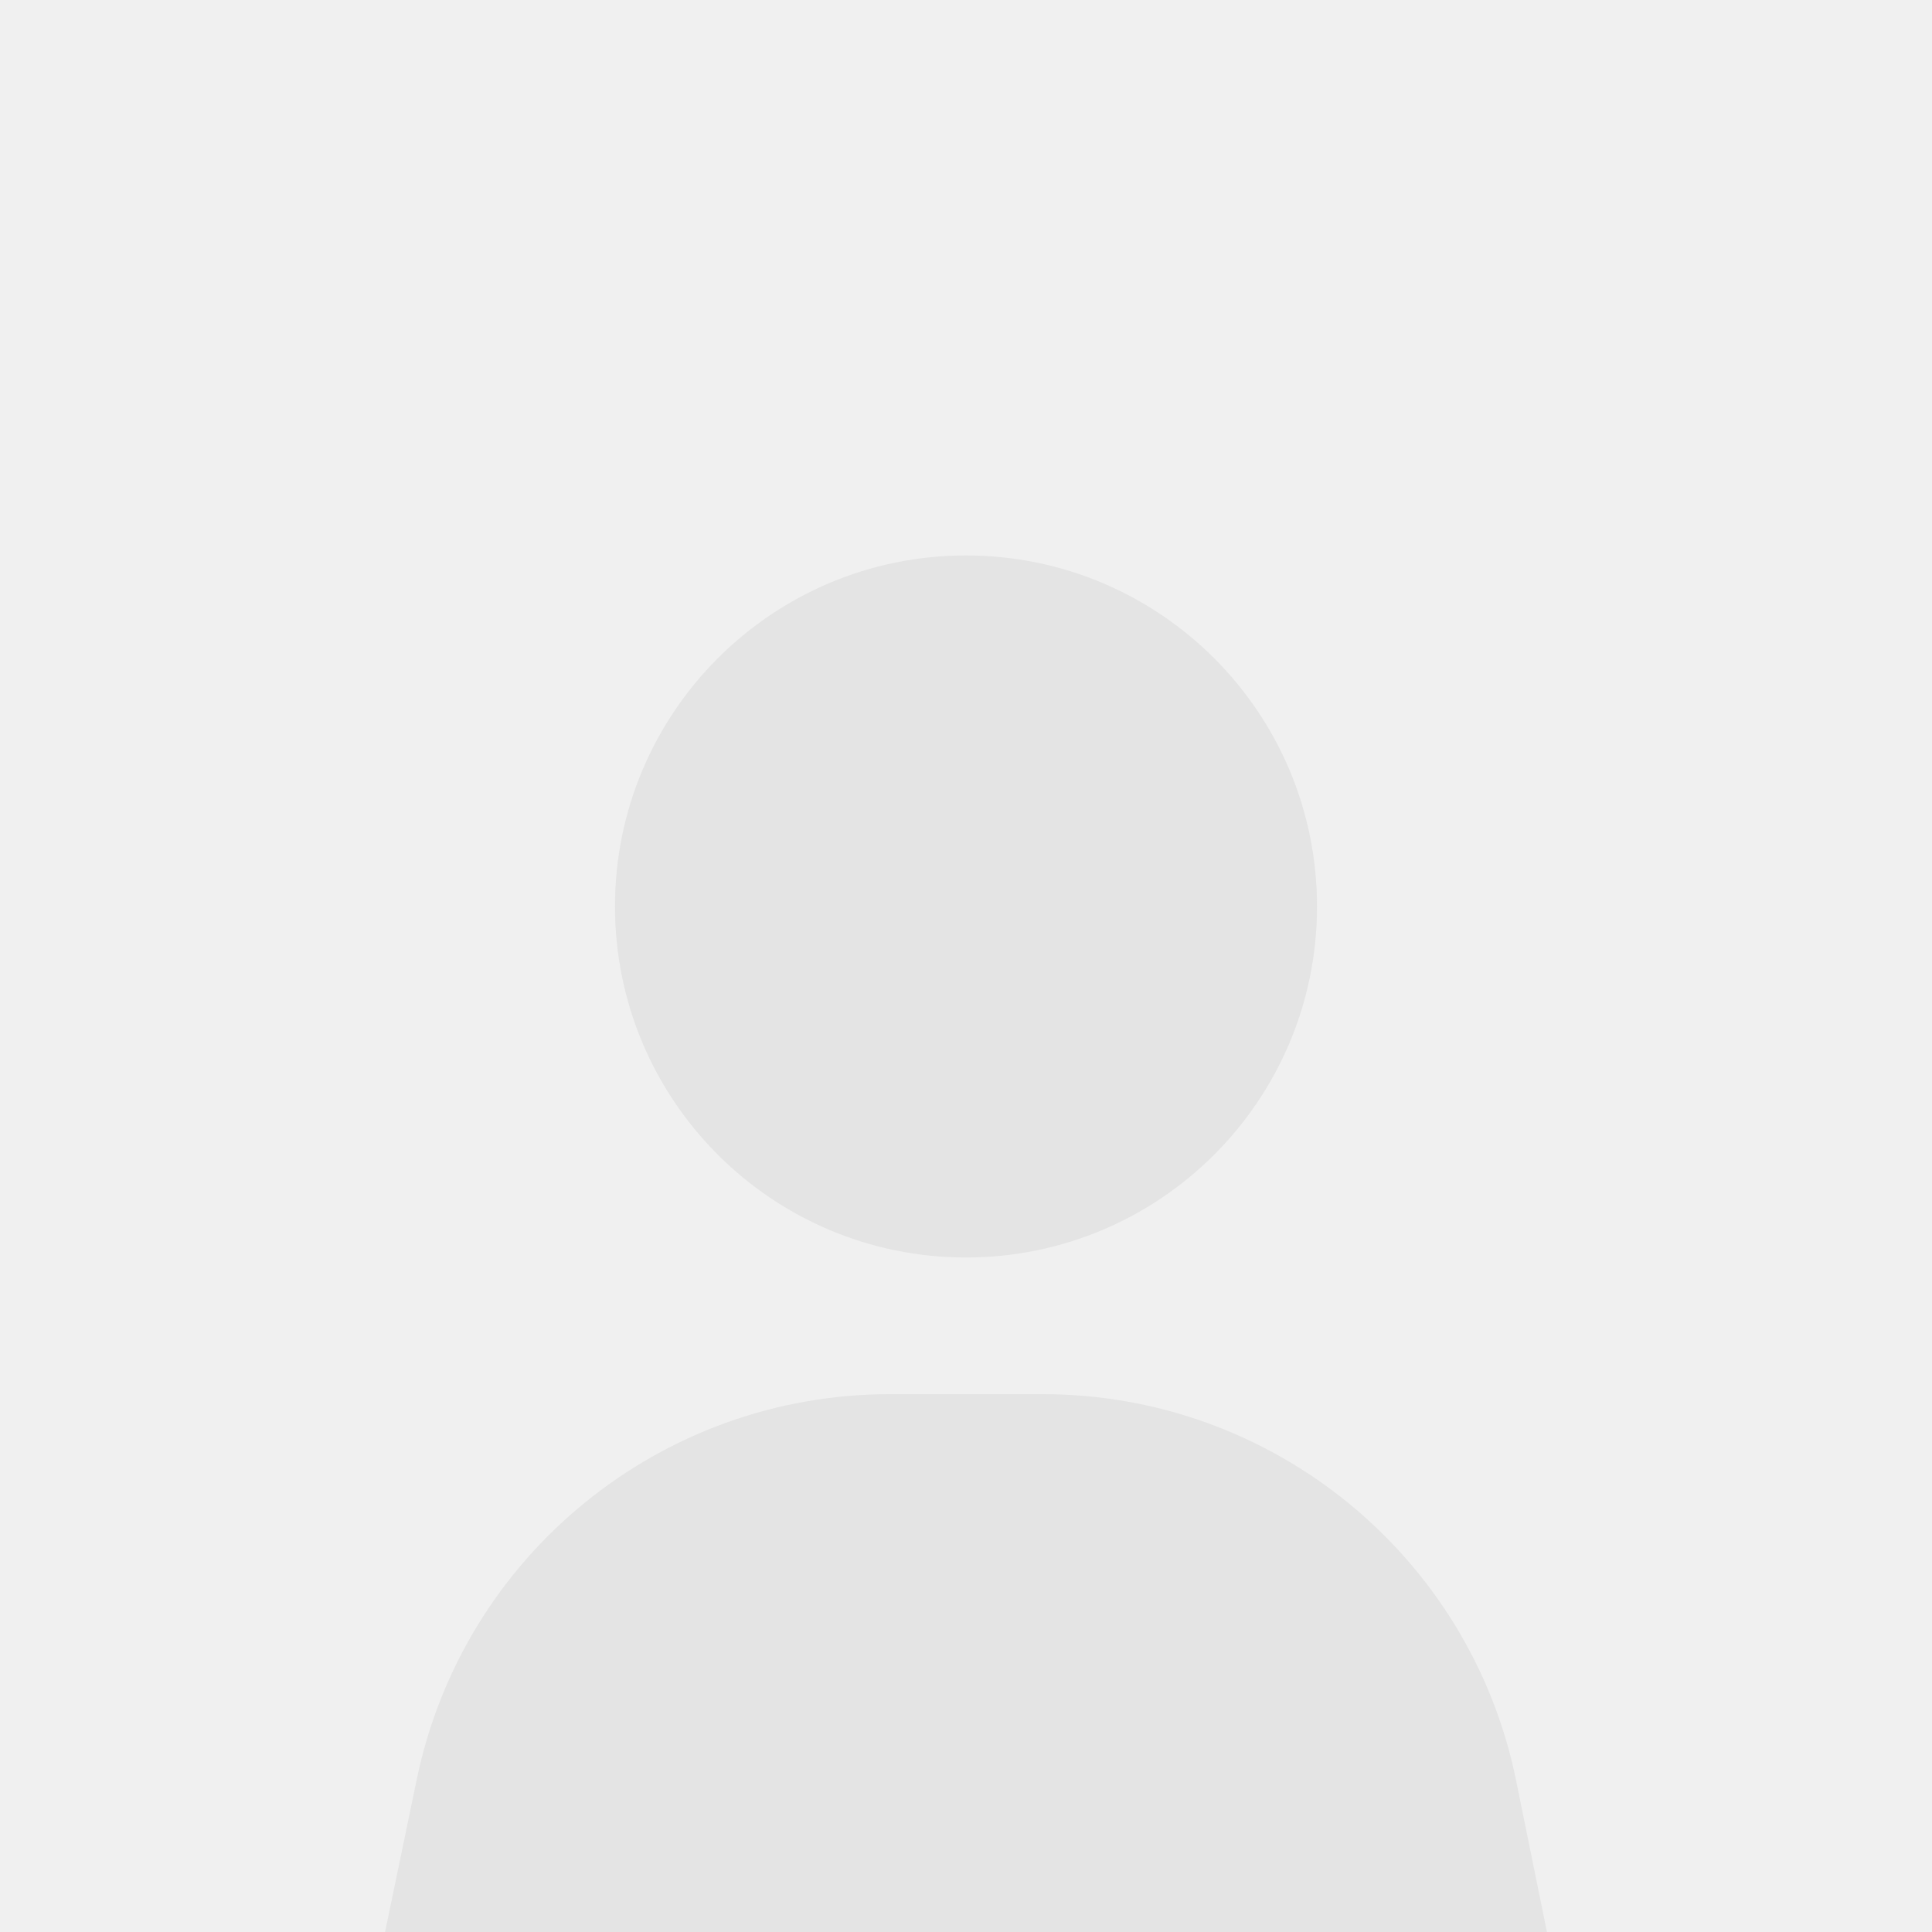
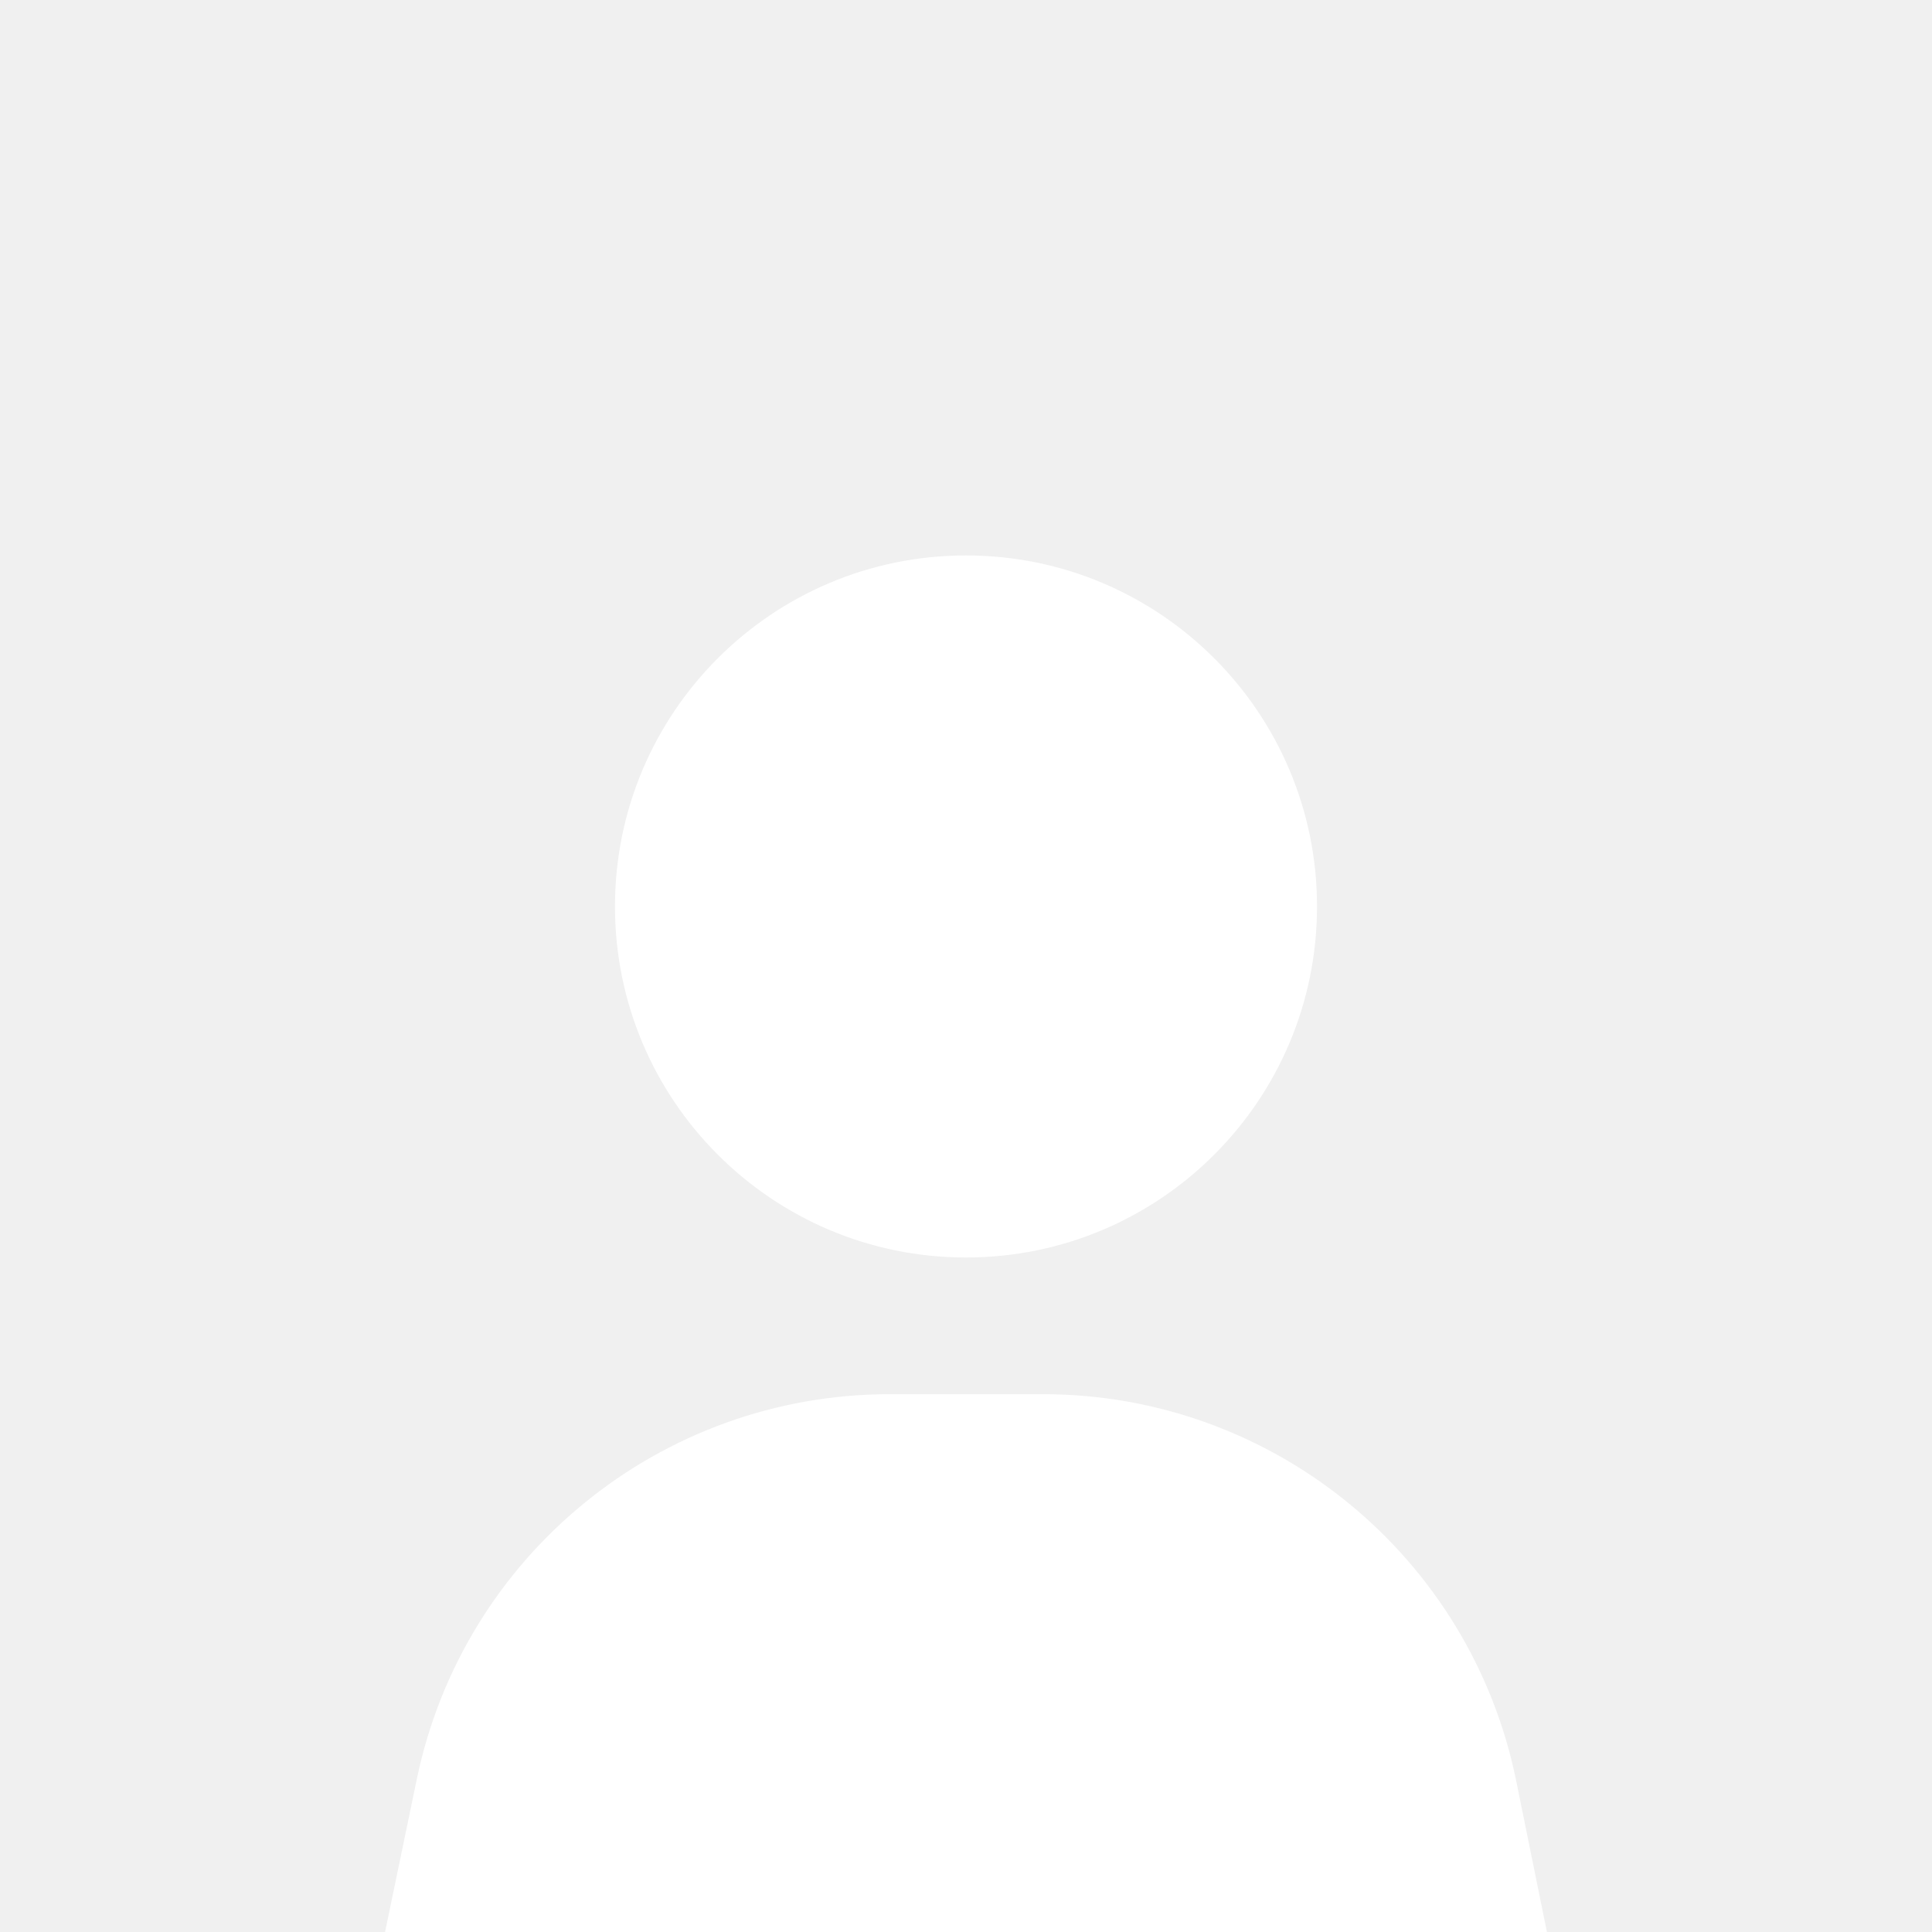
<svg xmlns="http://www.w3.org/2000/svg" width="16" height="16" viewBox="0 0 16 16" fill="none">
  <g clip-path="url(#clip0_389_2480)">
-     <circle cx="8" cy="7.507" r="2.907" fill="#E4E4E4" />
-     <path d="M3.452 14.733C3.838 12.877 5.473 11.546 7.369 11.546H8.637C10.539 11.546 12.179 12.886 12.557 14.751L12.811 16H3.189L3.452 14.733Z" fill="#E4E4E4" />
+     <circle cx="8" cy="7.507" r="2.907" fill="white" />
+     <path d="M3.452 14.733C3.838 12.877 5.473 11.546 7.369 11.546H8.637C10.539 11.546 12.179 12.886 12.557 14.751L12.811 16H3.189L3.452 14.733Z" fill="white" />
  </g>
  <defs>
    <clipPath id="clip0_389_2480">
      <rect width="16" height="16" fill="white" />
    </clipPath>
  </defs>
</svg>
